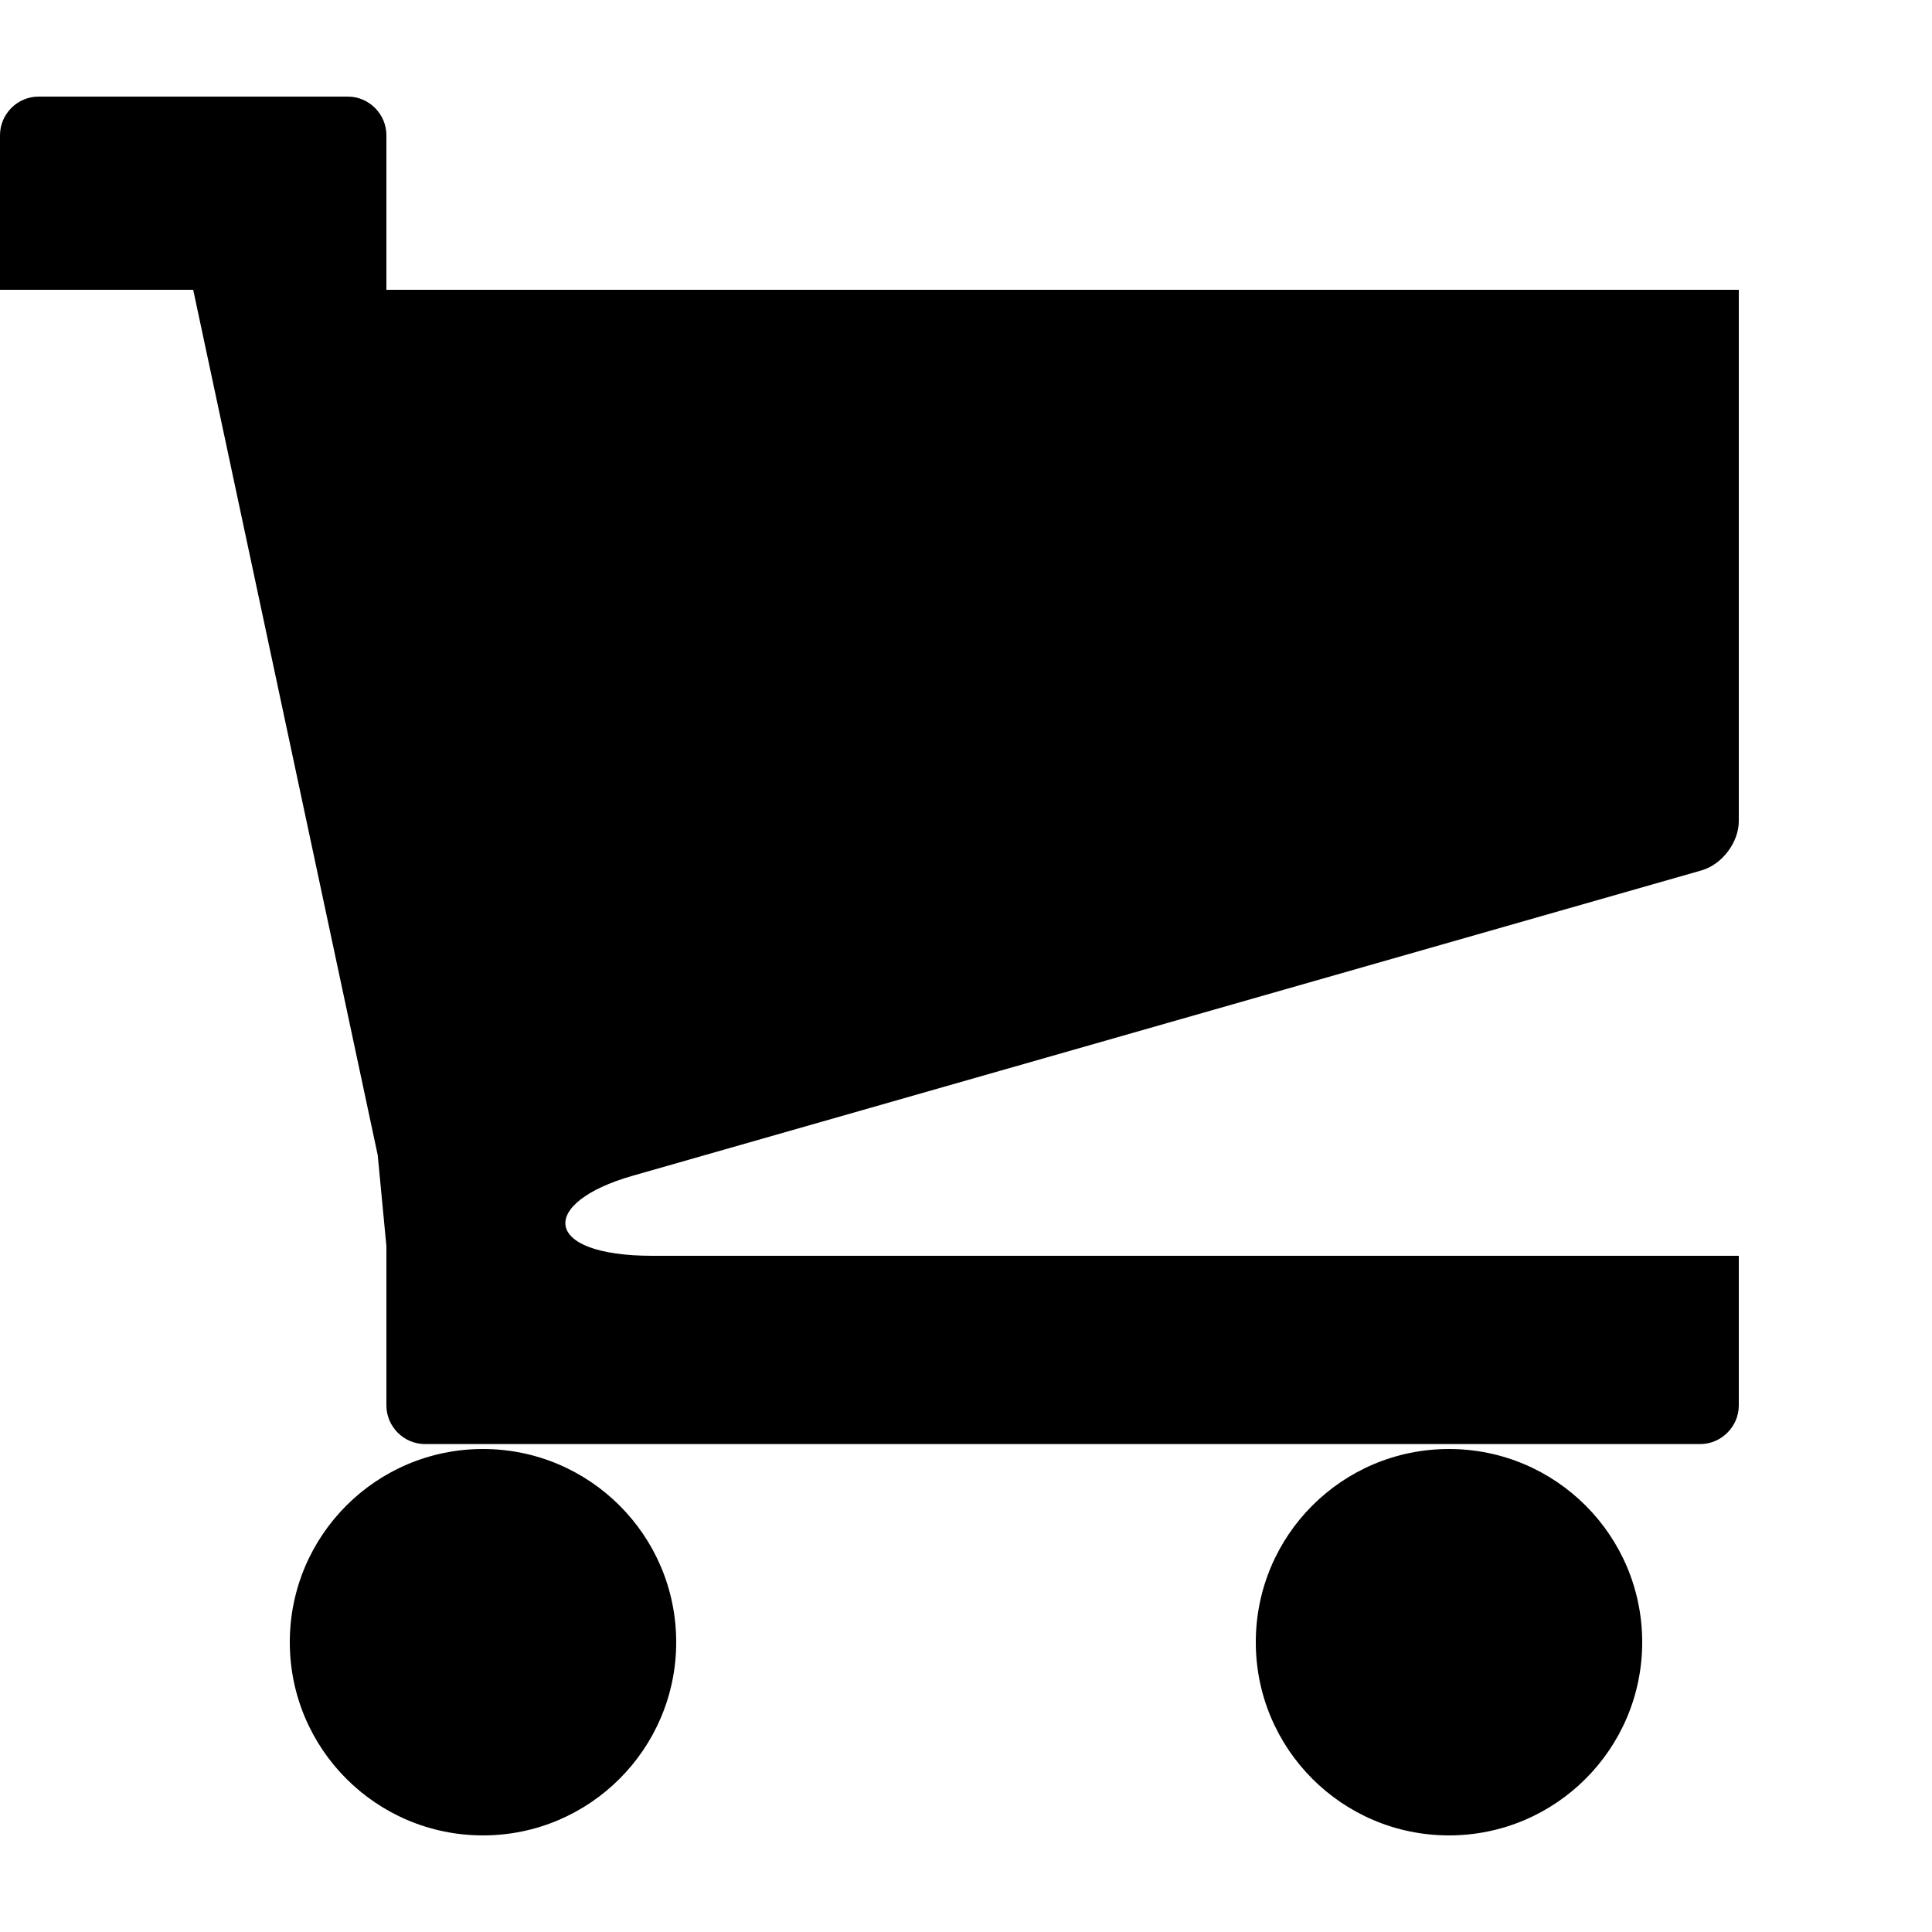
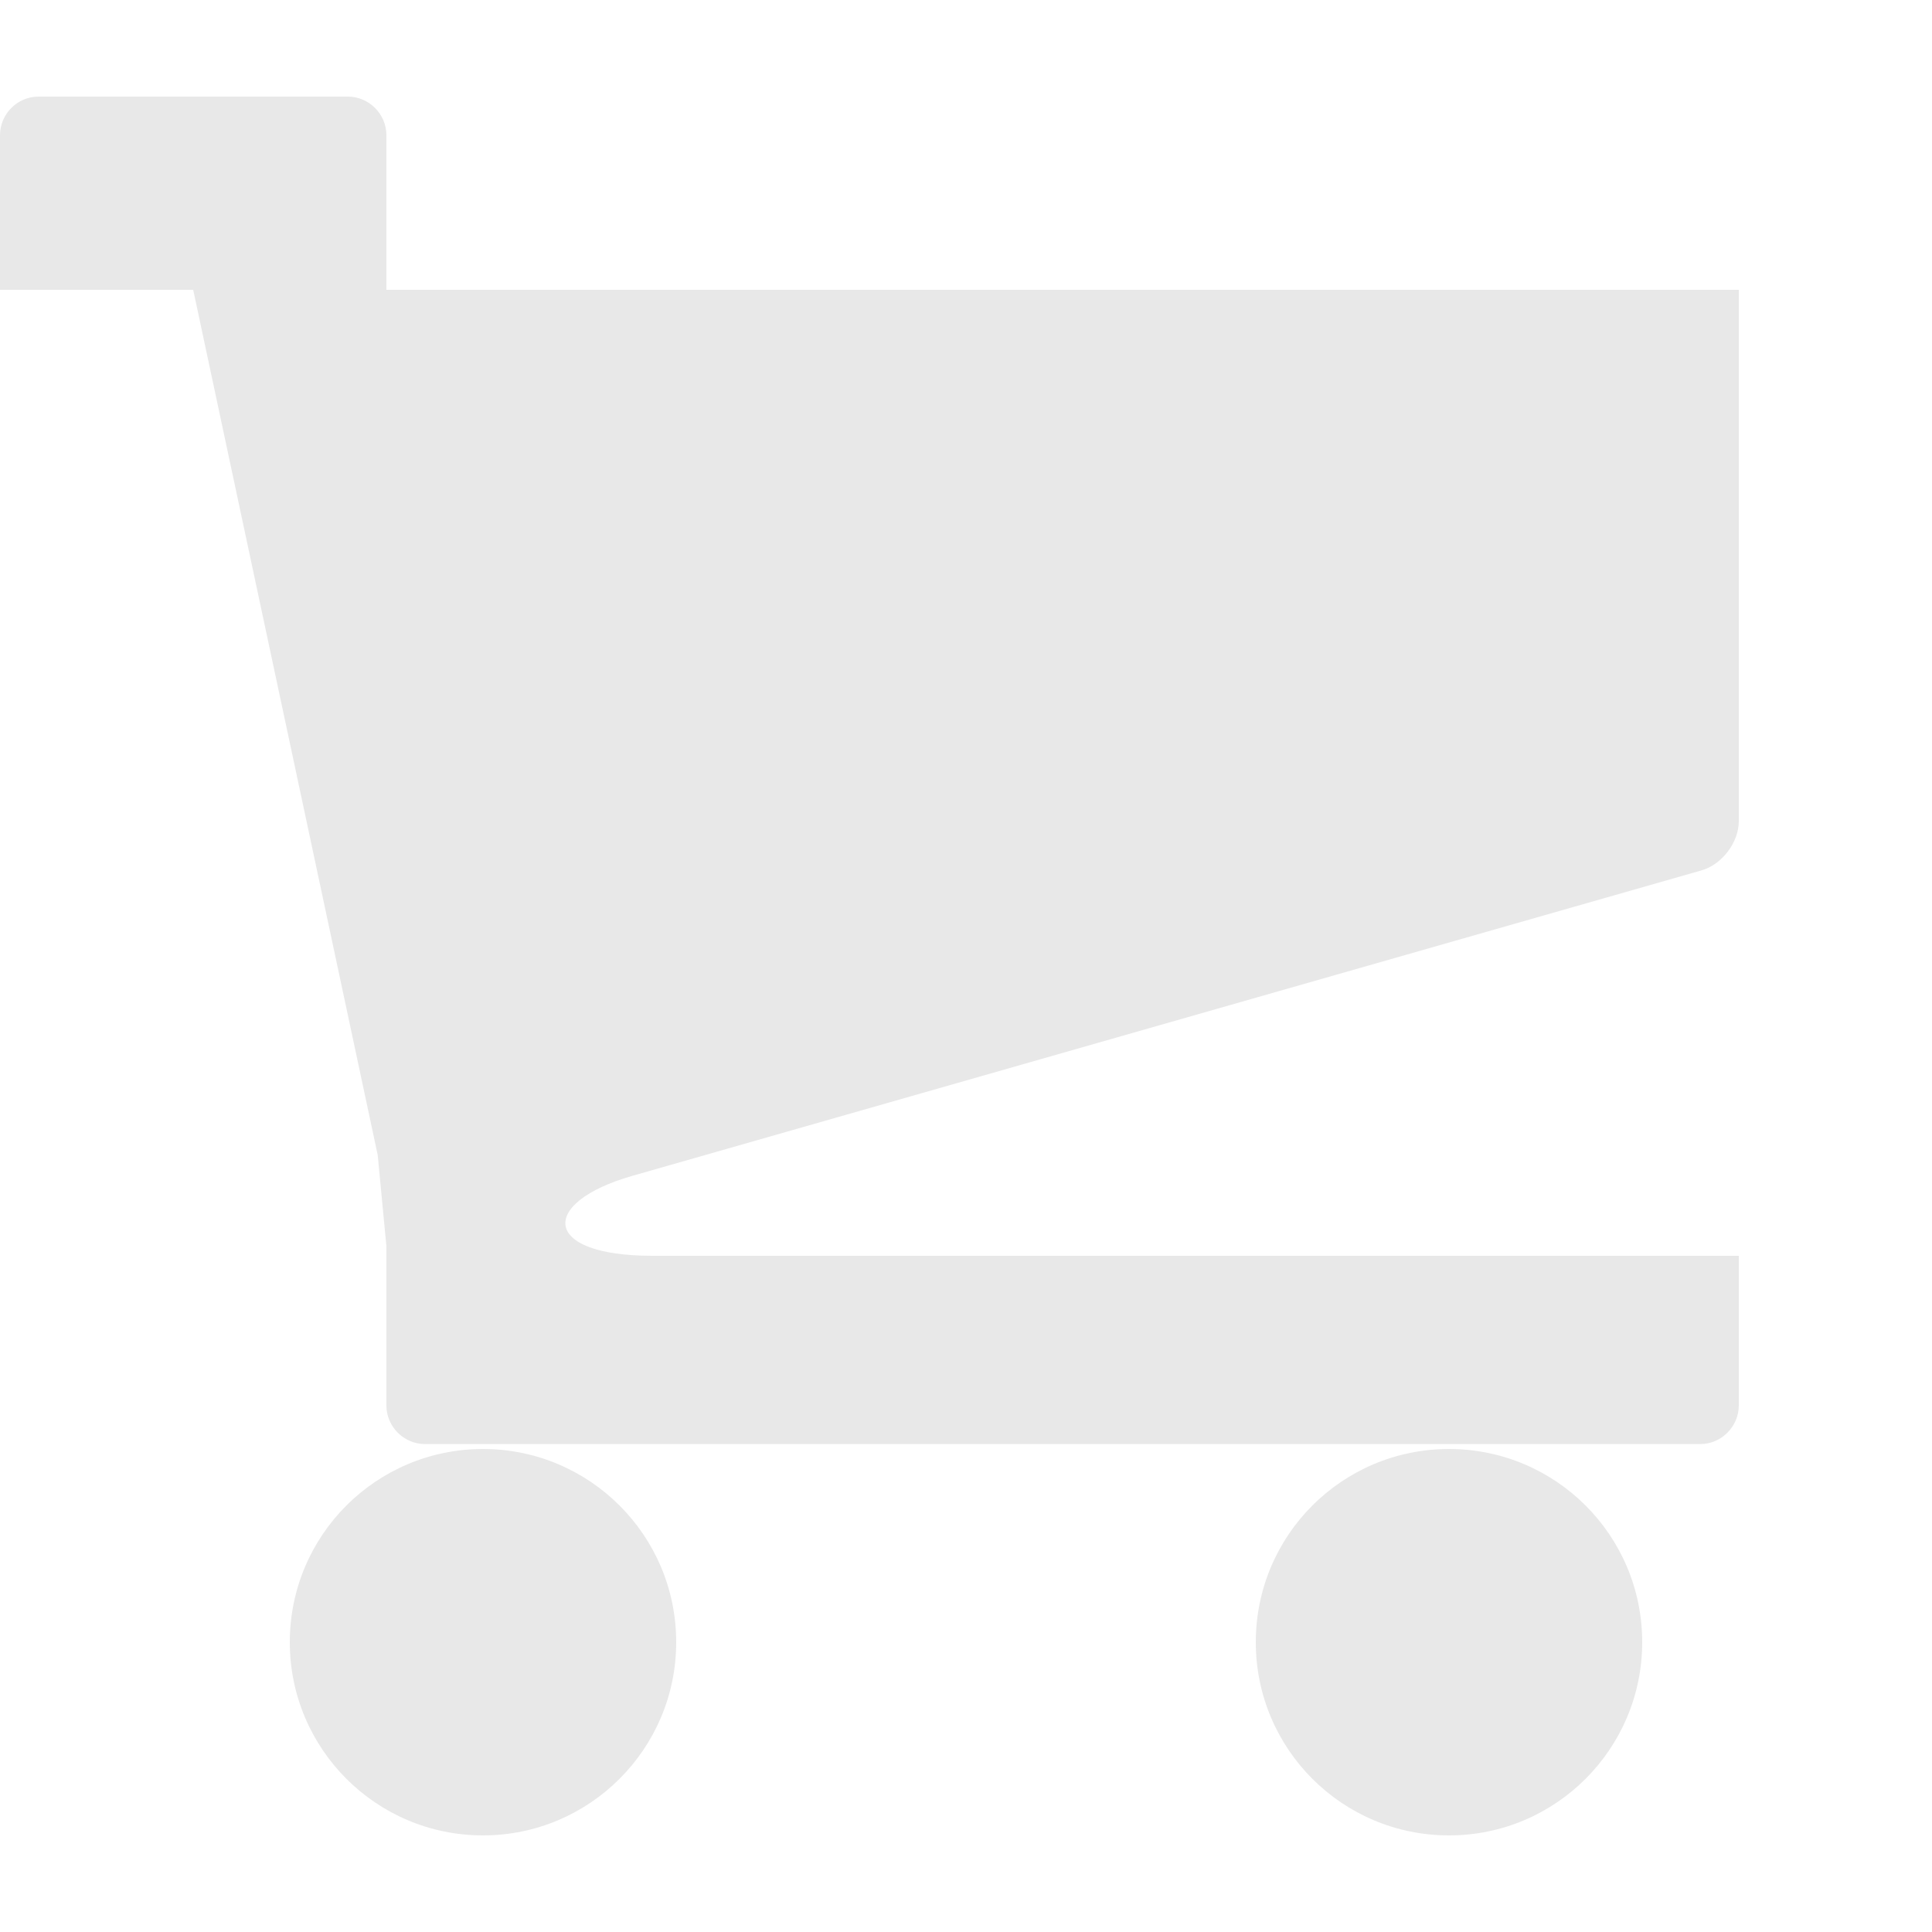
<svg xmlns="http://www.w3.org/2000/svg" version="1.1" id="Shopping_cart" x="0px" y="0px" viewBox="0 0 20 20" enable-background="new 0 0 20 20" xml:space="preserve">
-   <path d="M13,17c0,1.104,0.894,2,2,2c1.104,0,2-0.896,2-2c0-1.106-0.896-2-2-2C13.894,15,13,15.894,13,17z M3,17c0,1.104,0.895,2,2,2  c1.103,0,2-0.896,2-2c0-1.106-0.897-2-2-2C3.895,15,3,15.894,3,17z M6.547,12.172L17.615,9.01C17.826,8.949,18,8.721,18,8.5V3H4V1.4  C4,1.18,3.819,1,3.601,1H0.399C0.18,1,0,1.18,0,1.4L0,3h2l1.91,8.957L4,12.9v1.649c0,0.219,0.18,0.4,0.4,0.4H17.6  c0.22,0,0.4-0.182,0.4-0.4V13H6.752C5.602,13,5.578,12.449,6.547,12.172z" />
+   <path fill="rgb(232, 232, 232)" d="M13,17c0,1.104,0.894,2,2,2c1.104,0,2-0.896,2-2c0-1.106-0.896-2-2-2C13.894,15,13,15.894,13,17z M3,17c0,1.104,0.895,2,2,2  c1.103,0,2-0.896,2-2c0-1.106-0.897-2-2-2C3.895,15,3,15.894,3,17z M6.547,12.172L17.615,9.01C17.826,8.949,18,8.721,18,8.5V3H4V1.4  C4,1.18,3.819,1,3.601,1H0.399C0.18,1,0,1.18,0,1.4L0,3h2l1.91,8.957L4,12.9v1.649c0,0.219,0.18,0.4,0.4,0.4H17.6  c0.22,0,0.4-0.182,0.4-0.4V13H6.752C5.602,13,5.578,12.449,6.547,12.172z" />
</svg>
